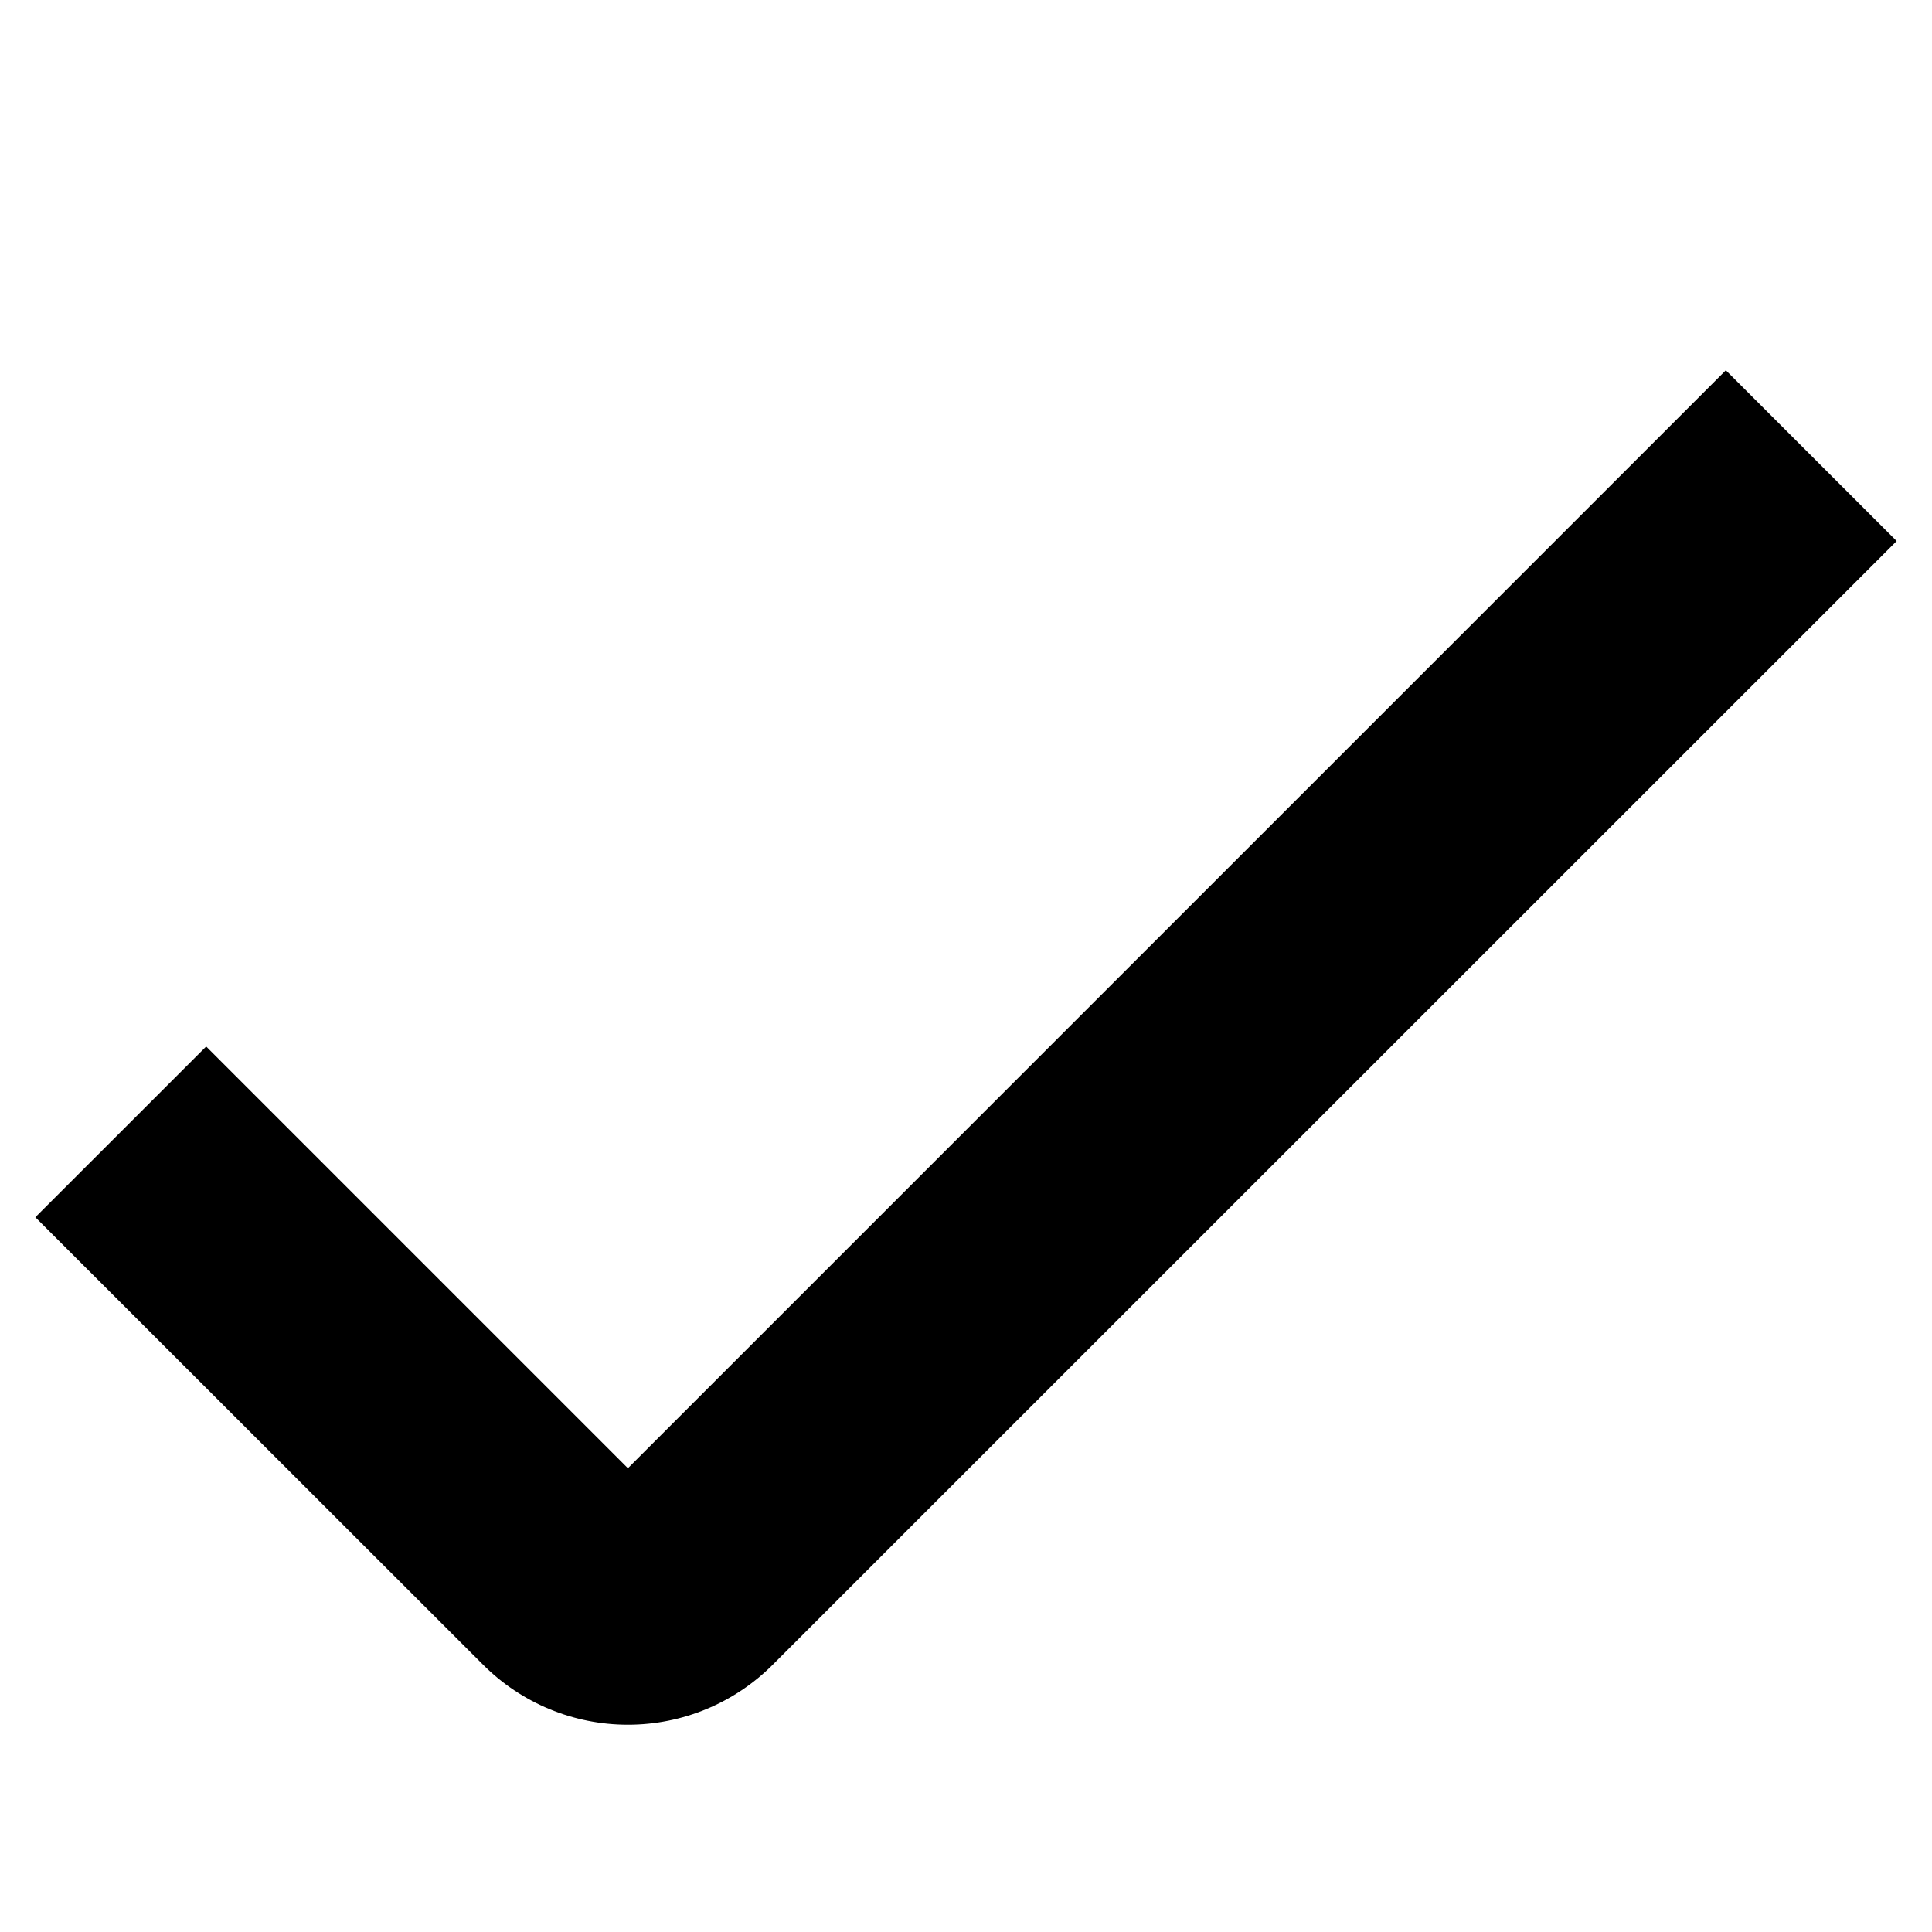
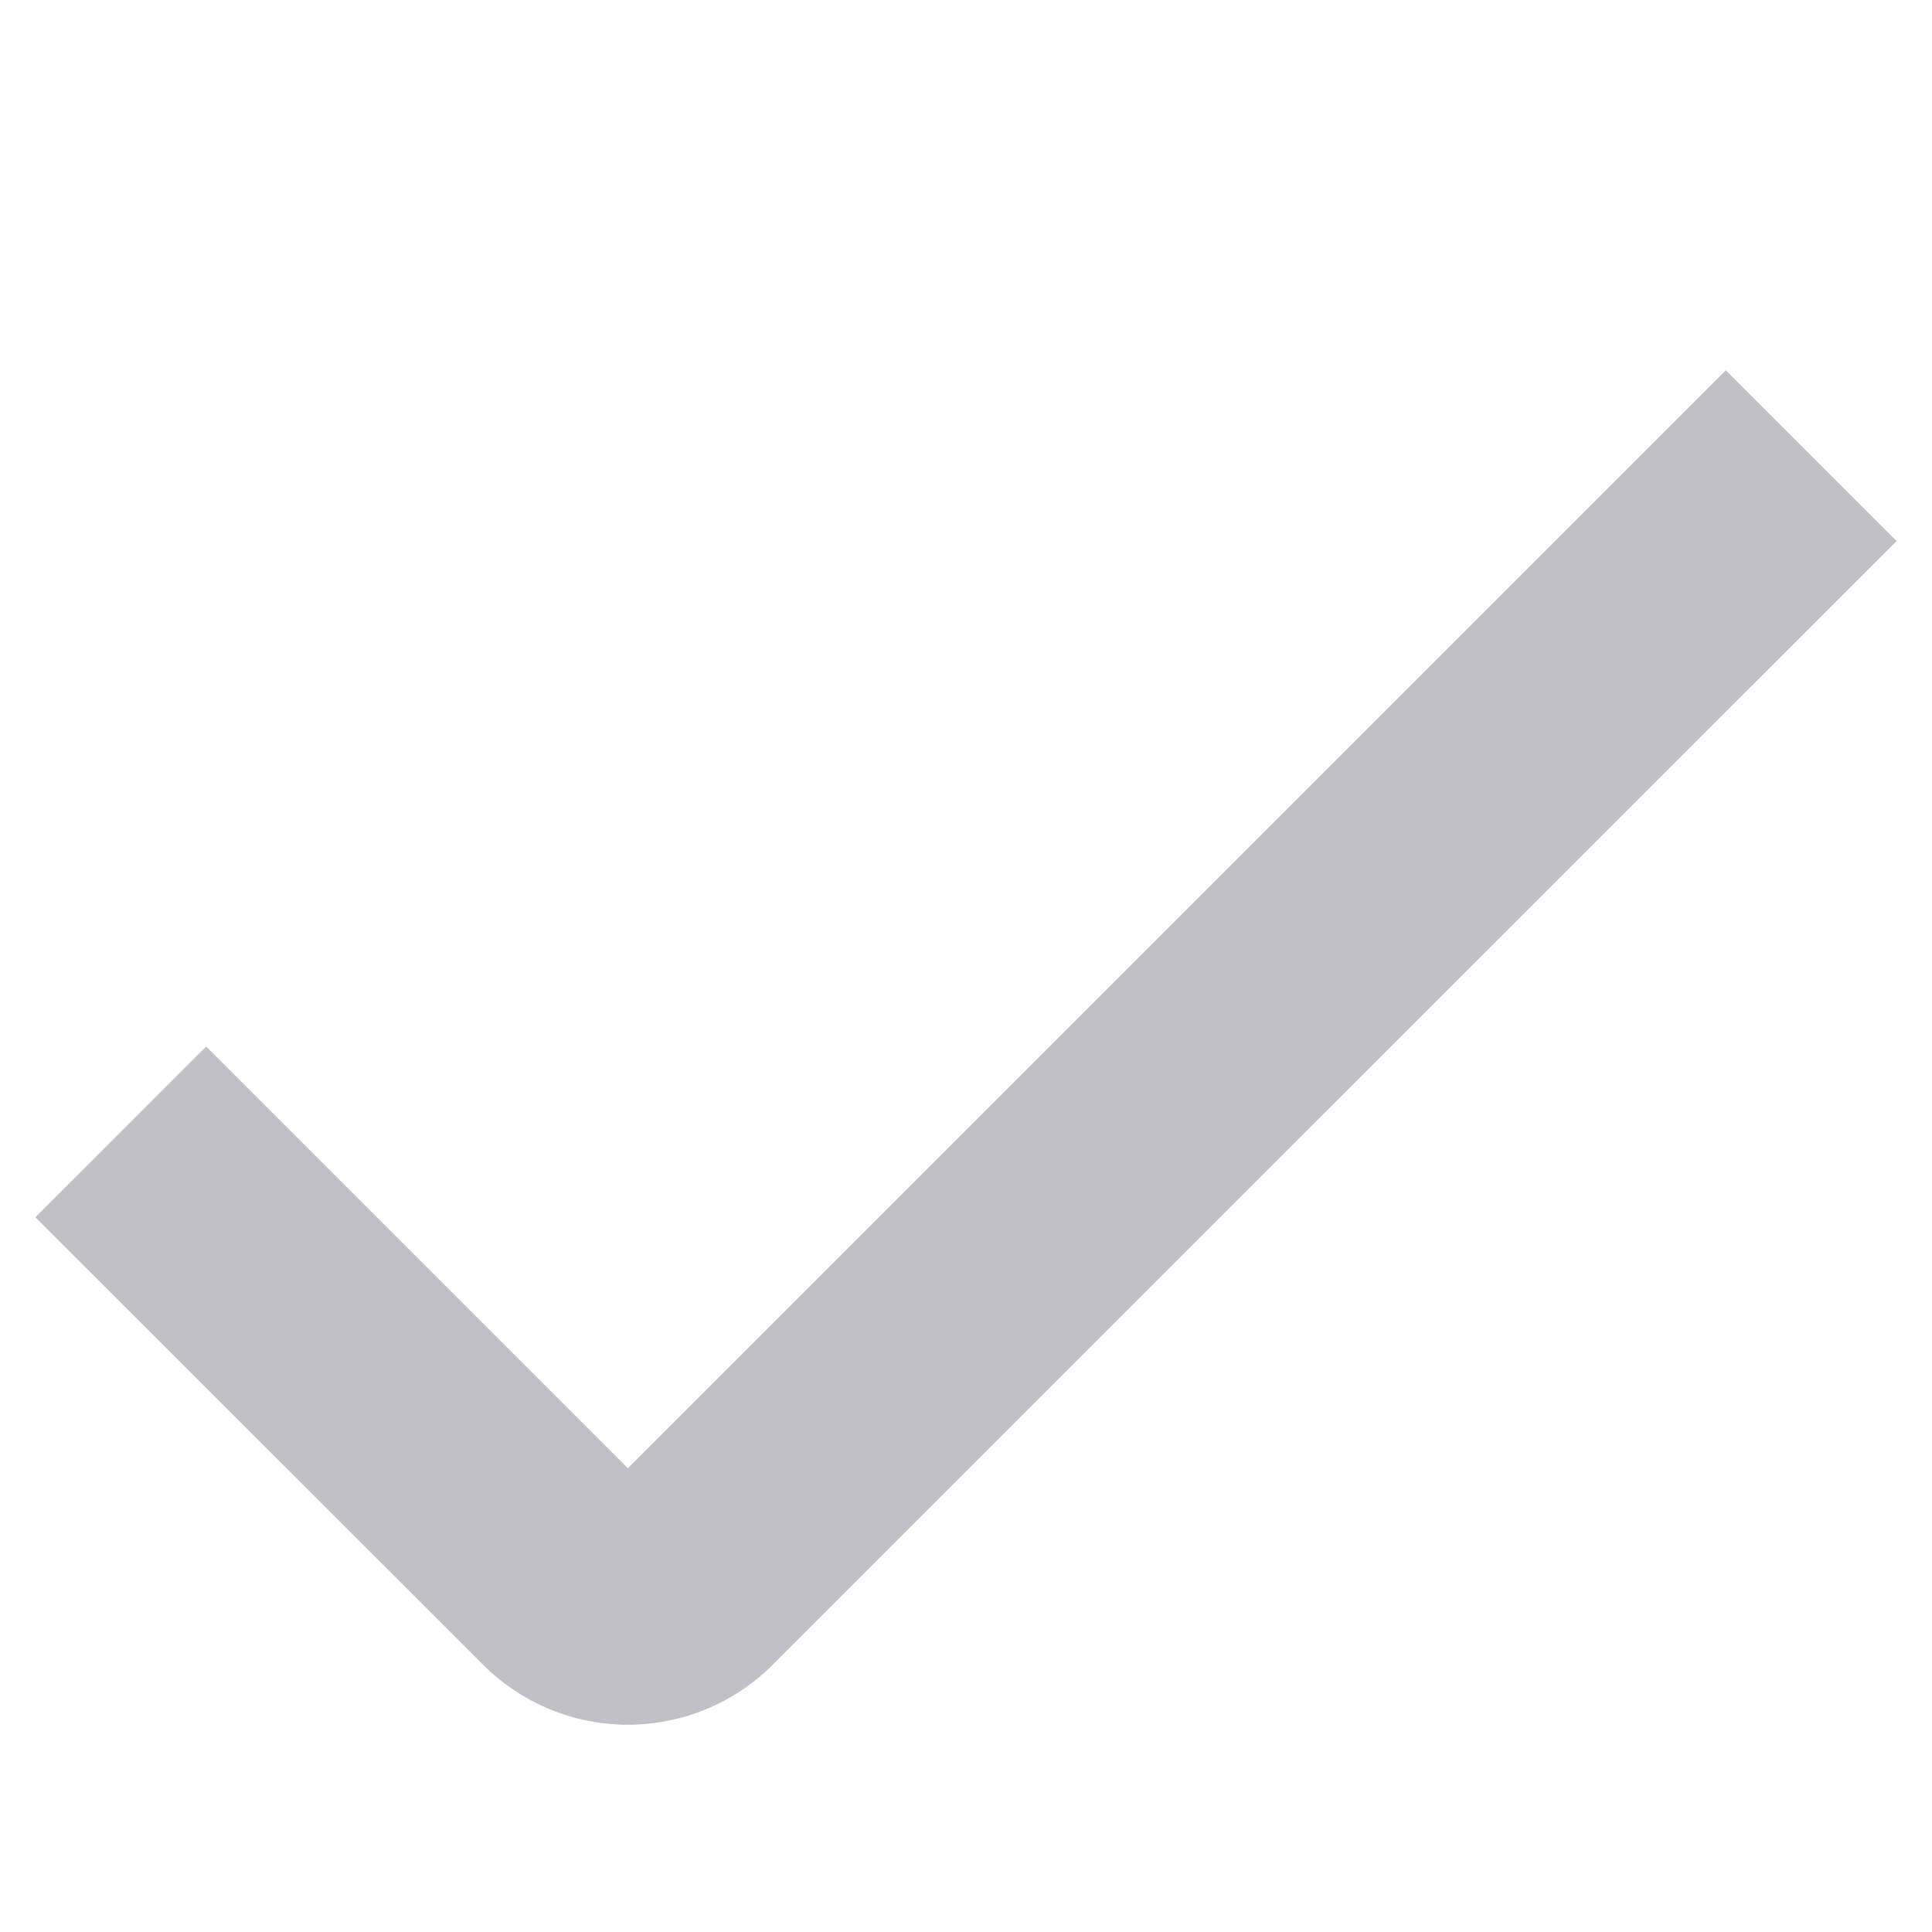
<svg xmlns="http://www.w3.org/2000/svg" id="Isolation_Mode" data-name="Isolation Mode" viewBox="0 0 24 24" width="512" height="512">
-   <path d="M7.8,21.425A2.542,2.542,0,0,1,6,20.679L.439,15.121,2.561,13,7.8,18.239,21.439,4.6l2.122,2.121L9.6,20.679A2.542,2.542,0,0,1,7.8,21.425Z" />
+   <path fill="#C0C0C6" d="M7.8,21.425A2.542,2.542,0,0,1,6,20.679L.439,15.121,2.561,13,7.8,18.239,21.439,4.6l2.122,2.121L9.6,20.679A2.542,2.542,0,0,1,7.8,21.425Z" />
</svg>
